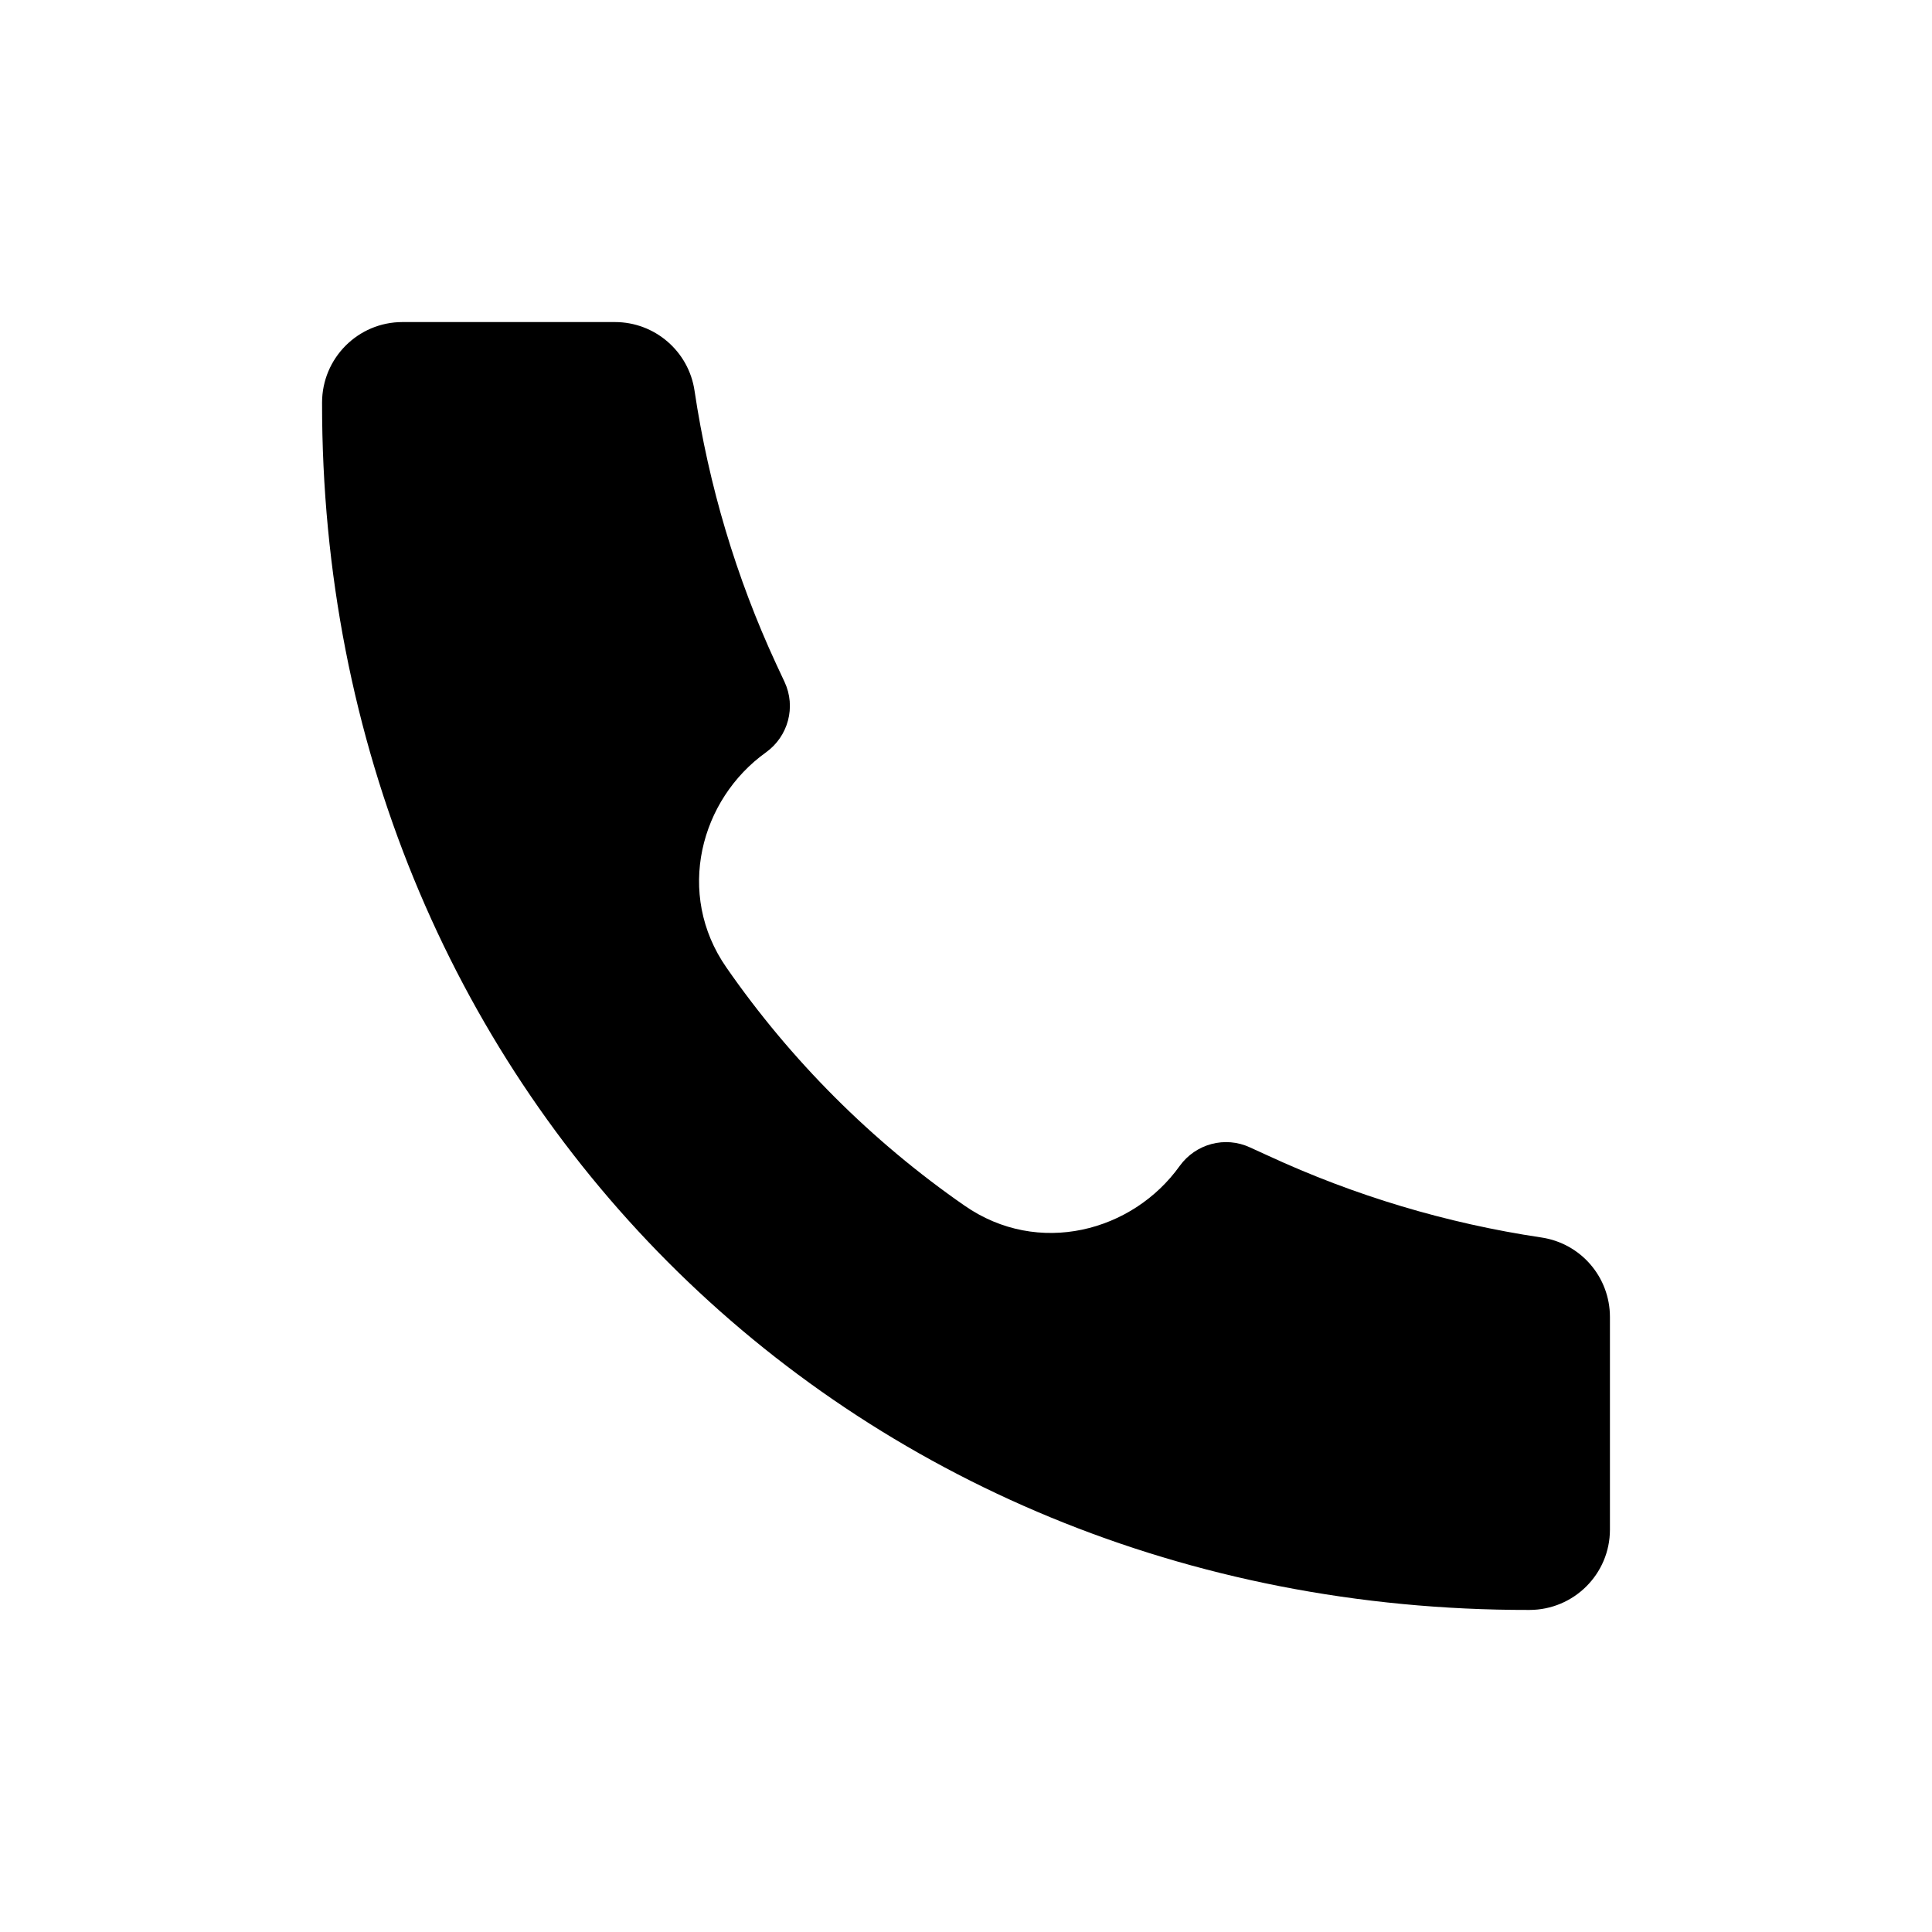
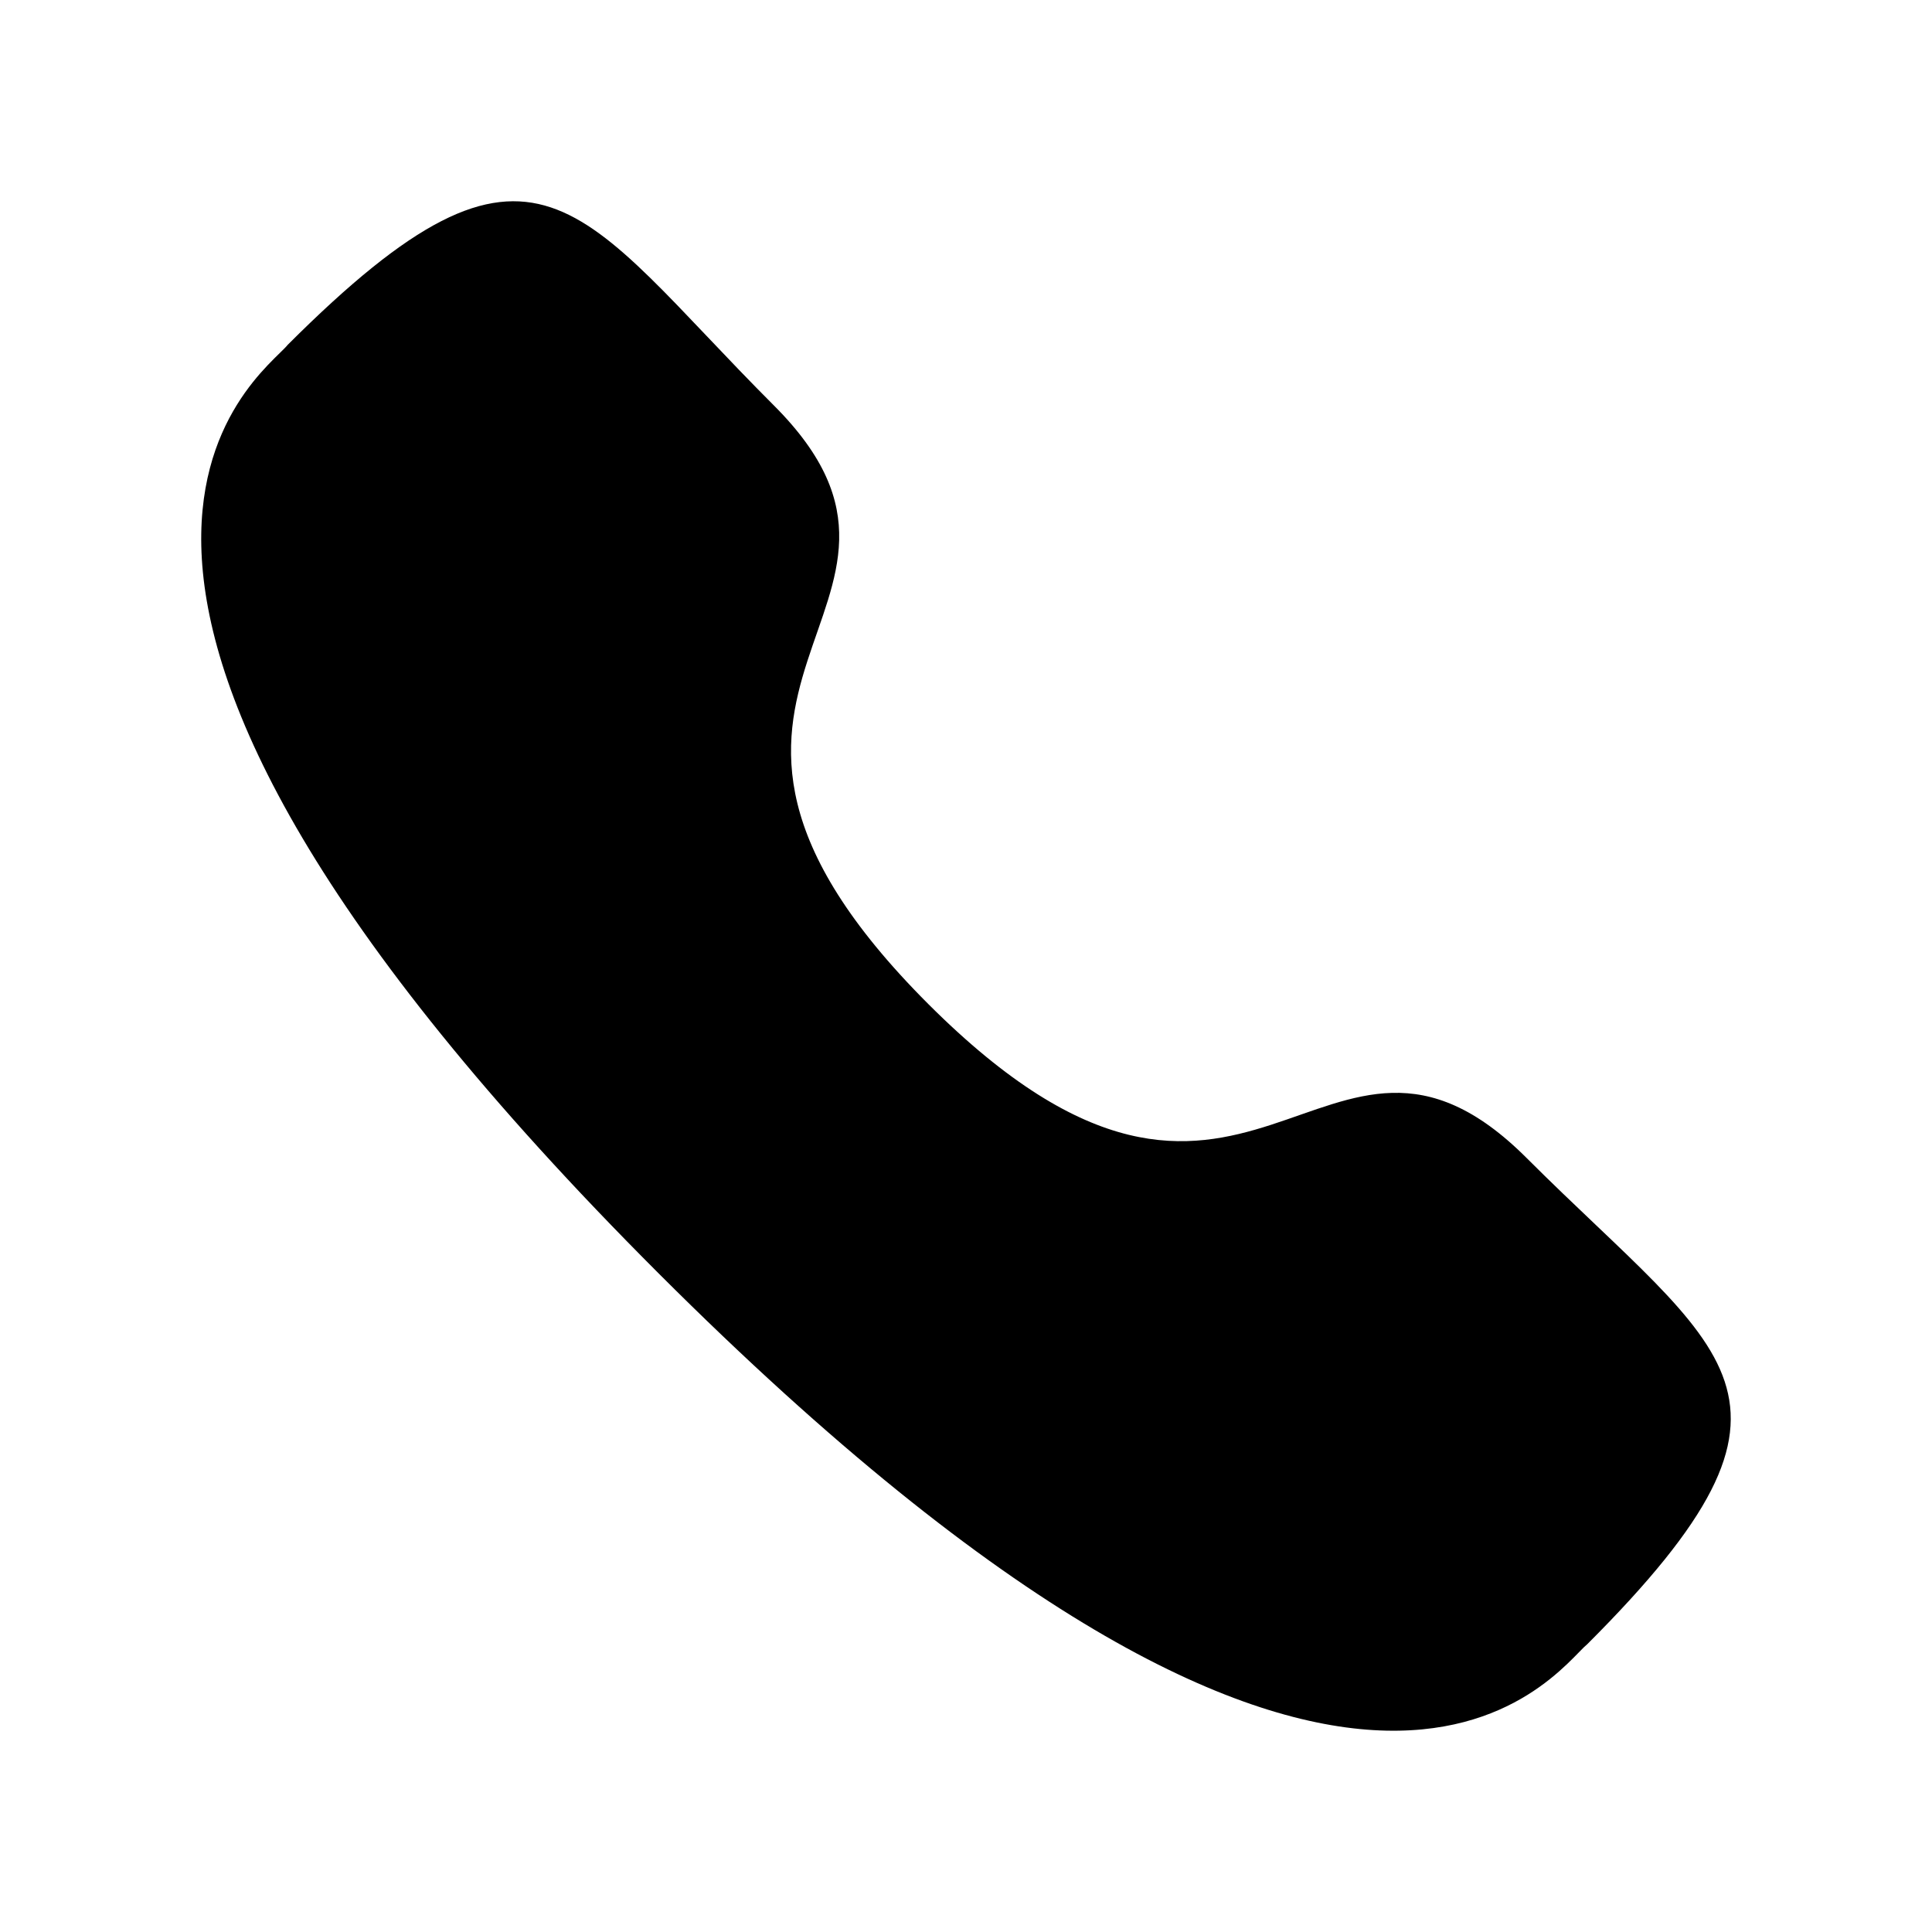
<svg xmlns="http://www.w3.org/2000/svg" viewBox="0 0 10 10">
-   <path d="M7.915 8.333C4.361 8.338 1.663 5.608 1.667 2.084C1.667 1.854 1.853 1.667 2.083 1.667H3.183C3.389 1.667 3.565 1.818 3.595 2.023C3.668 2.512 3.81 2.989 4.018 3.438L4.061 3.53C4.121 3.659 4.08 3.811 3.965 3.894C3.625 4.137 3.494 4.626 3.76 5.008C4.093 5.488 4.512 5.907 4.992 6.24C5.374 6.506 5.863 6.375 6.106 6.035C6.189 5.92 6.341 5.879 6.47 5.939L6.562 5.981C7.011 6.189 7.488 6.332 7.977 6.405C8.182 6.435 8.333 6.61 8.333 6.817V7.917C8.333 8.147 8.146 8.333 7.916 8.333L7.915 8.333Z" />
+   <path fill-rule="evenodd" clip-rule="evenodd" d="M4.805 5.197C6.467 6.858 6.844 4.936 7.902 5.994C8.923 7.014 9.509 7.218 8.216 8.51C8.054 8.64 7.026 10.206 3.41 6.592C-0.206 2.977 1.359 1.947 1.489 1.785C2.785 0.489 2.986 1.079 4.006 2.099C5.064 3.157 3.143 3.535 4.805 5.197Z" />
</svg>
